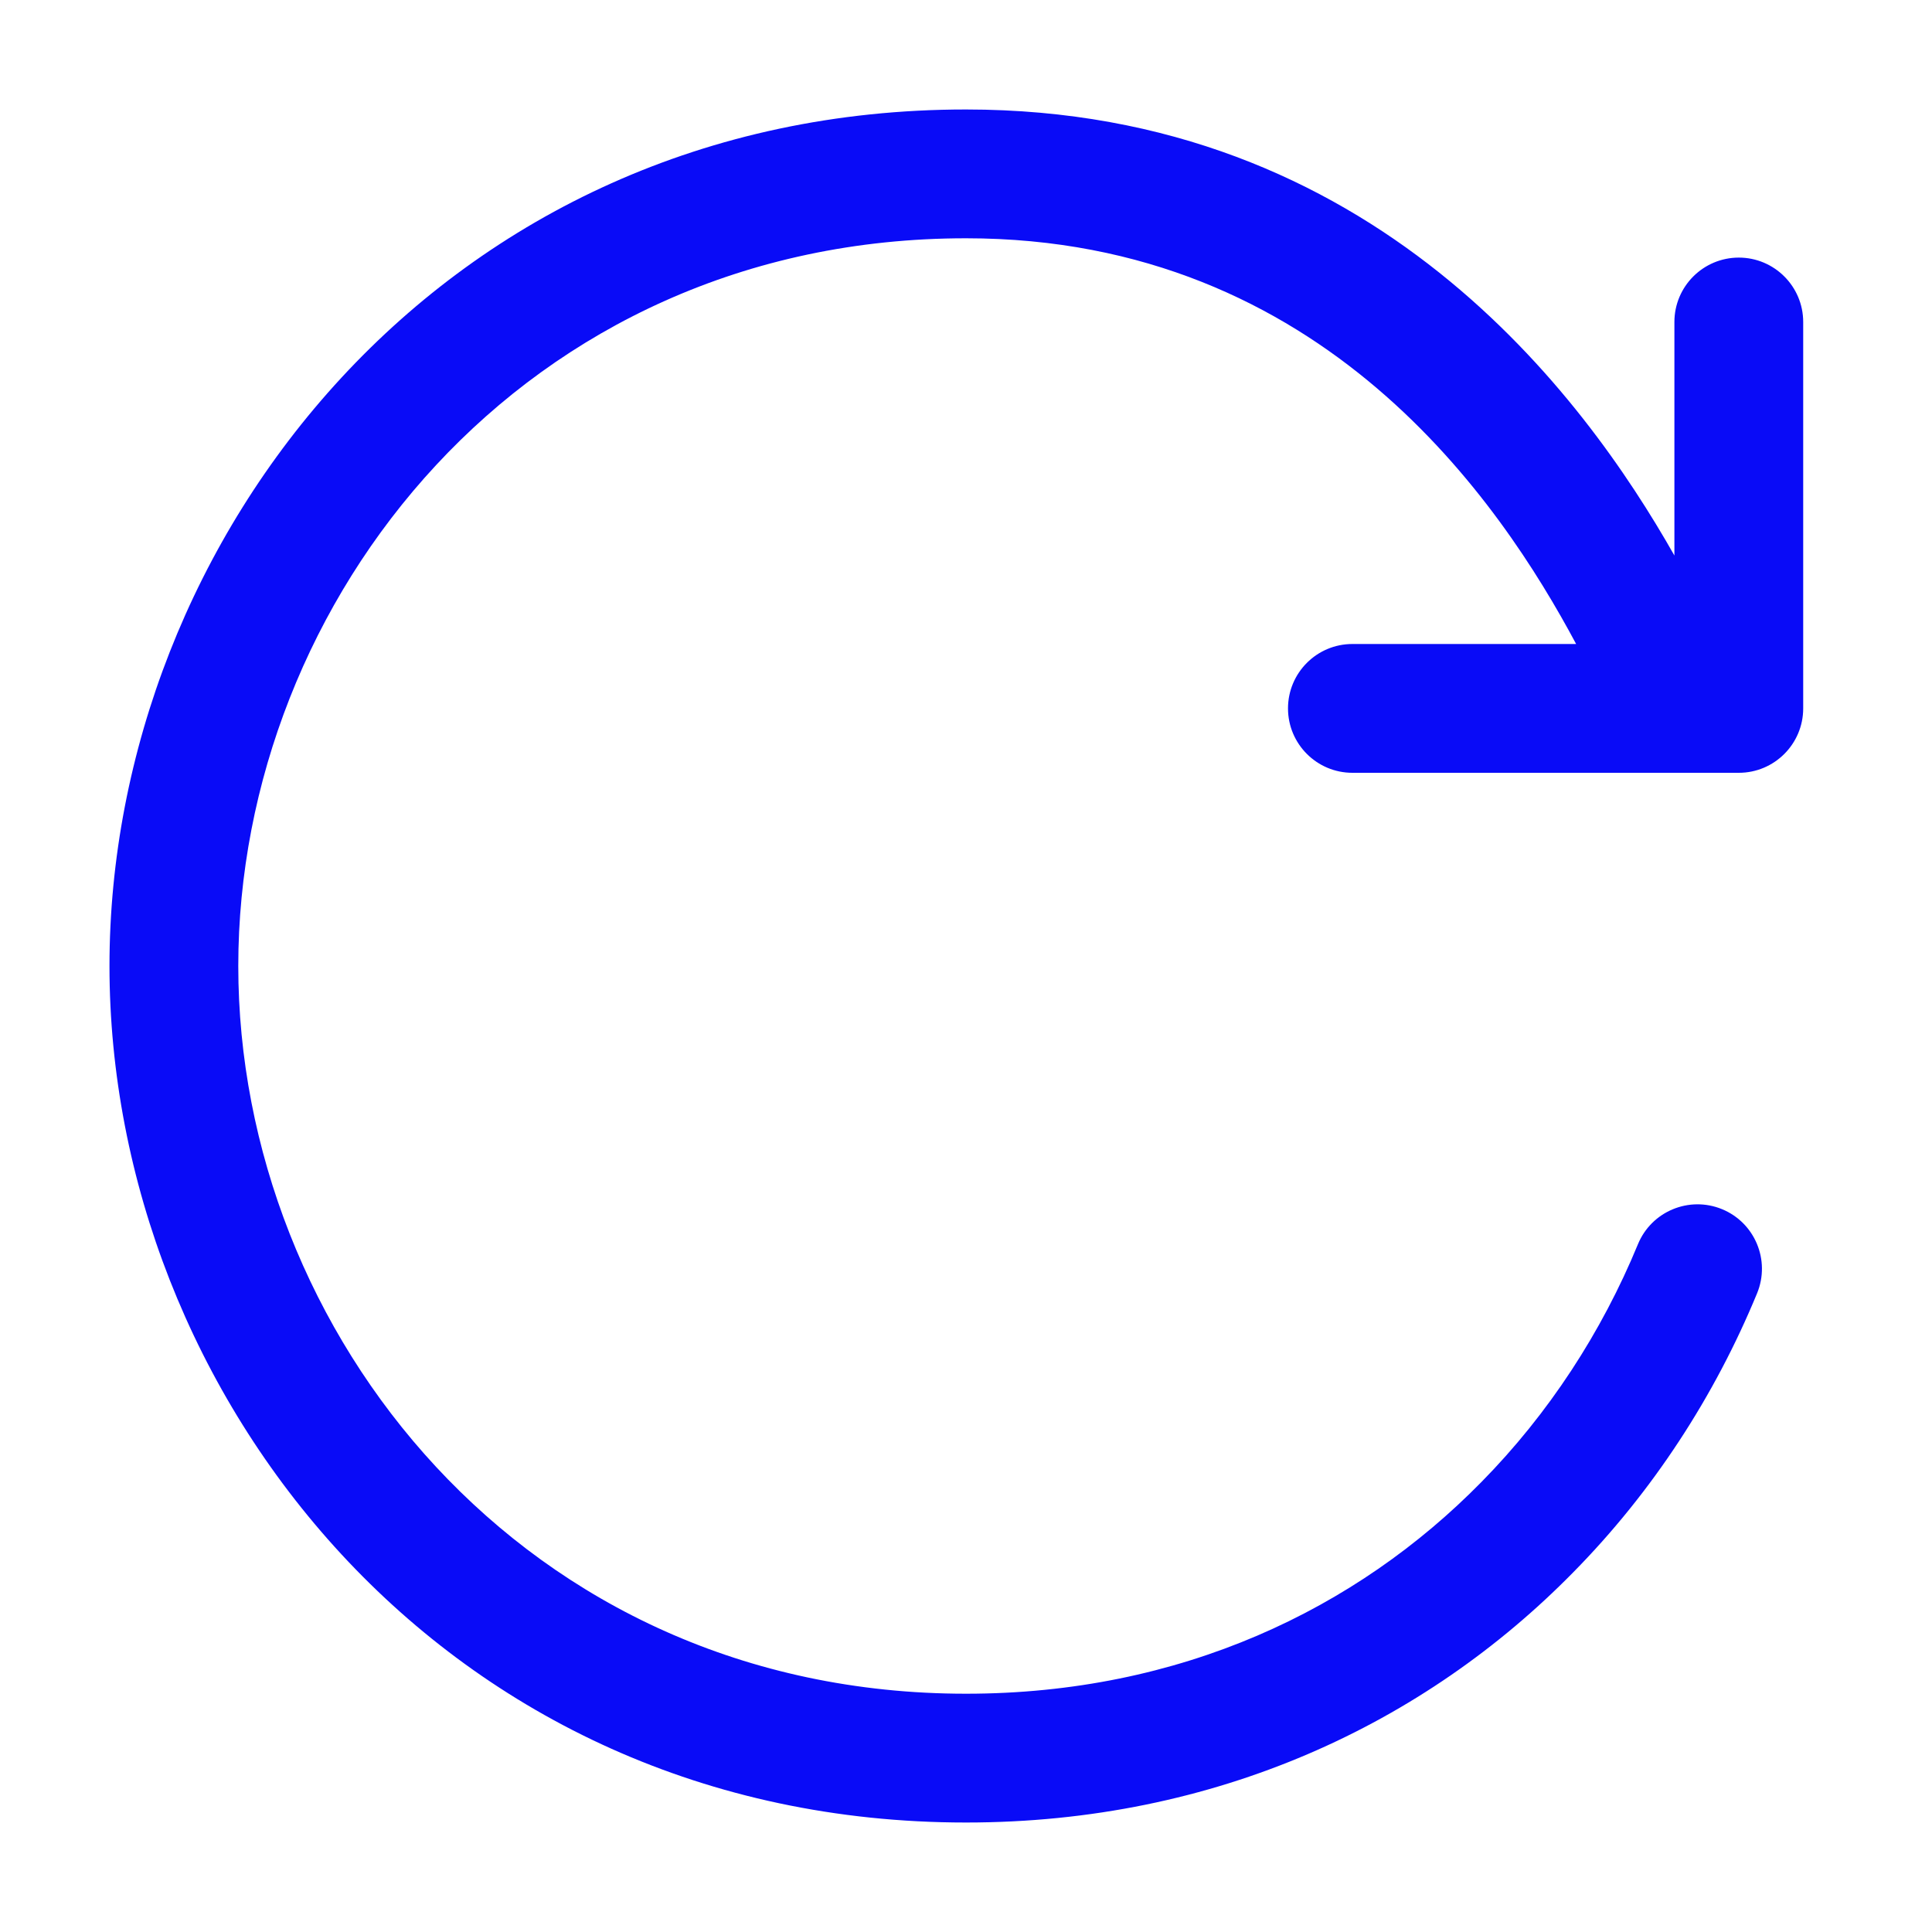
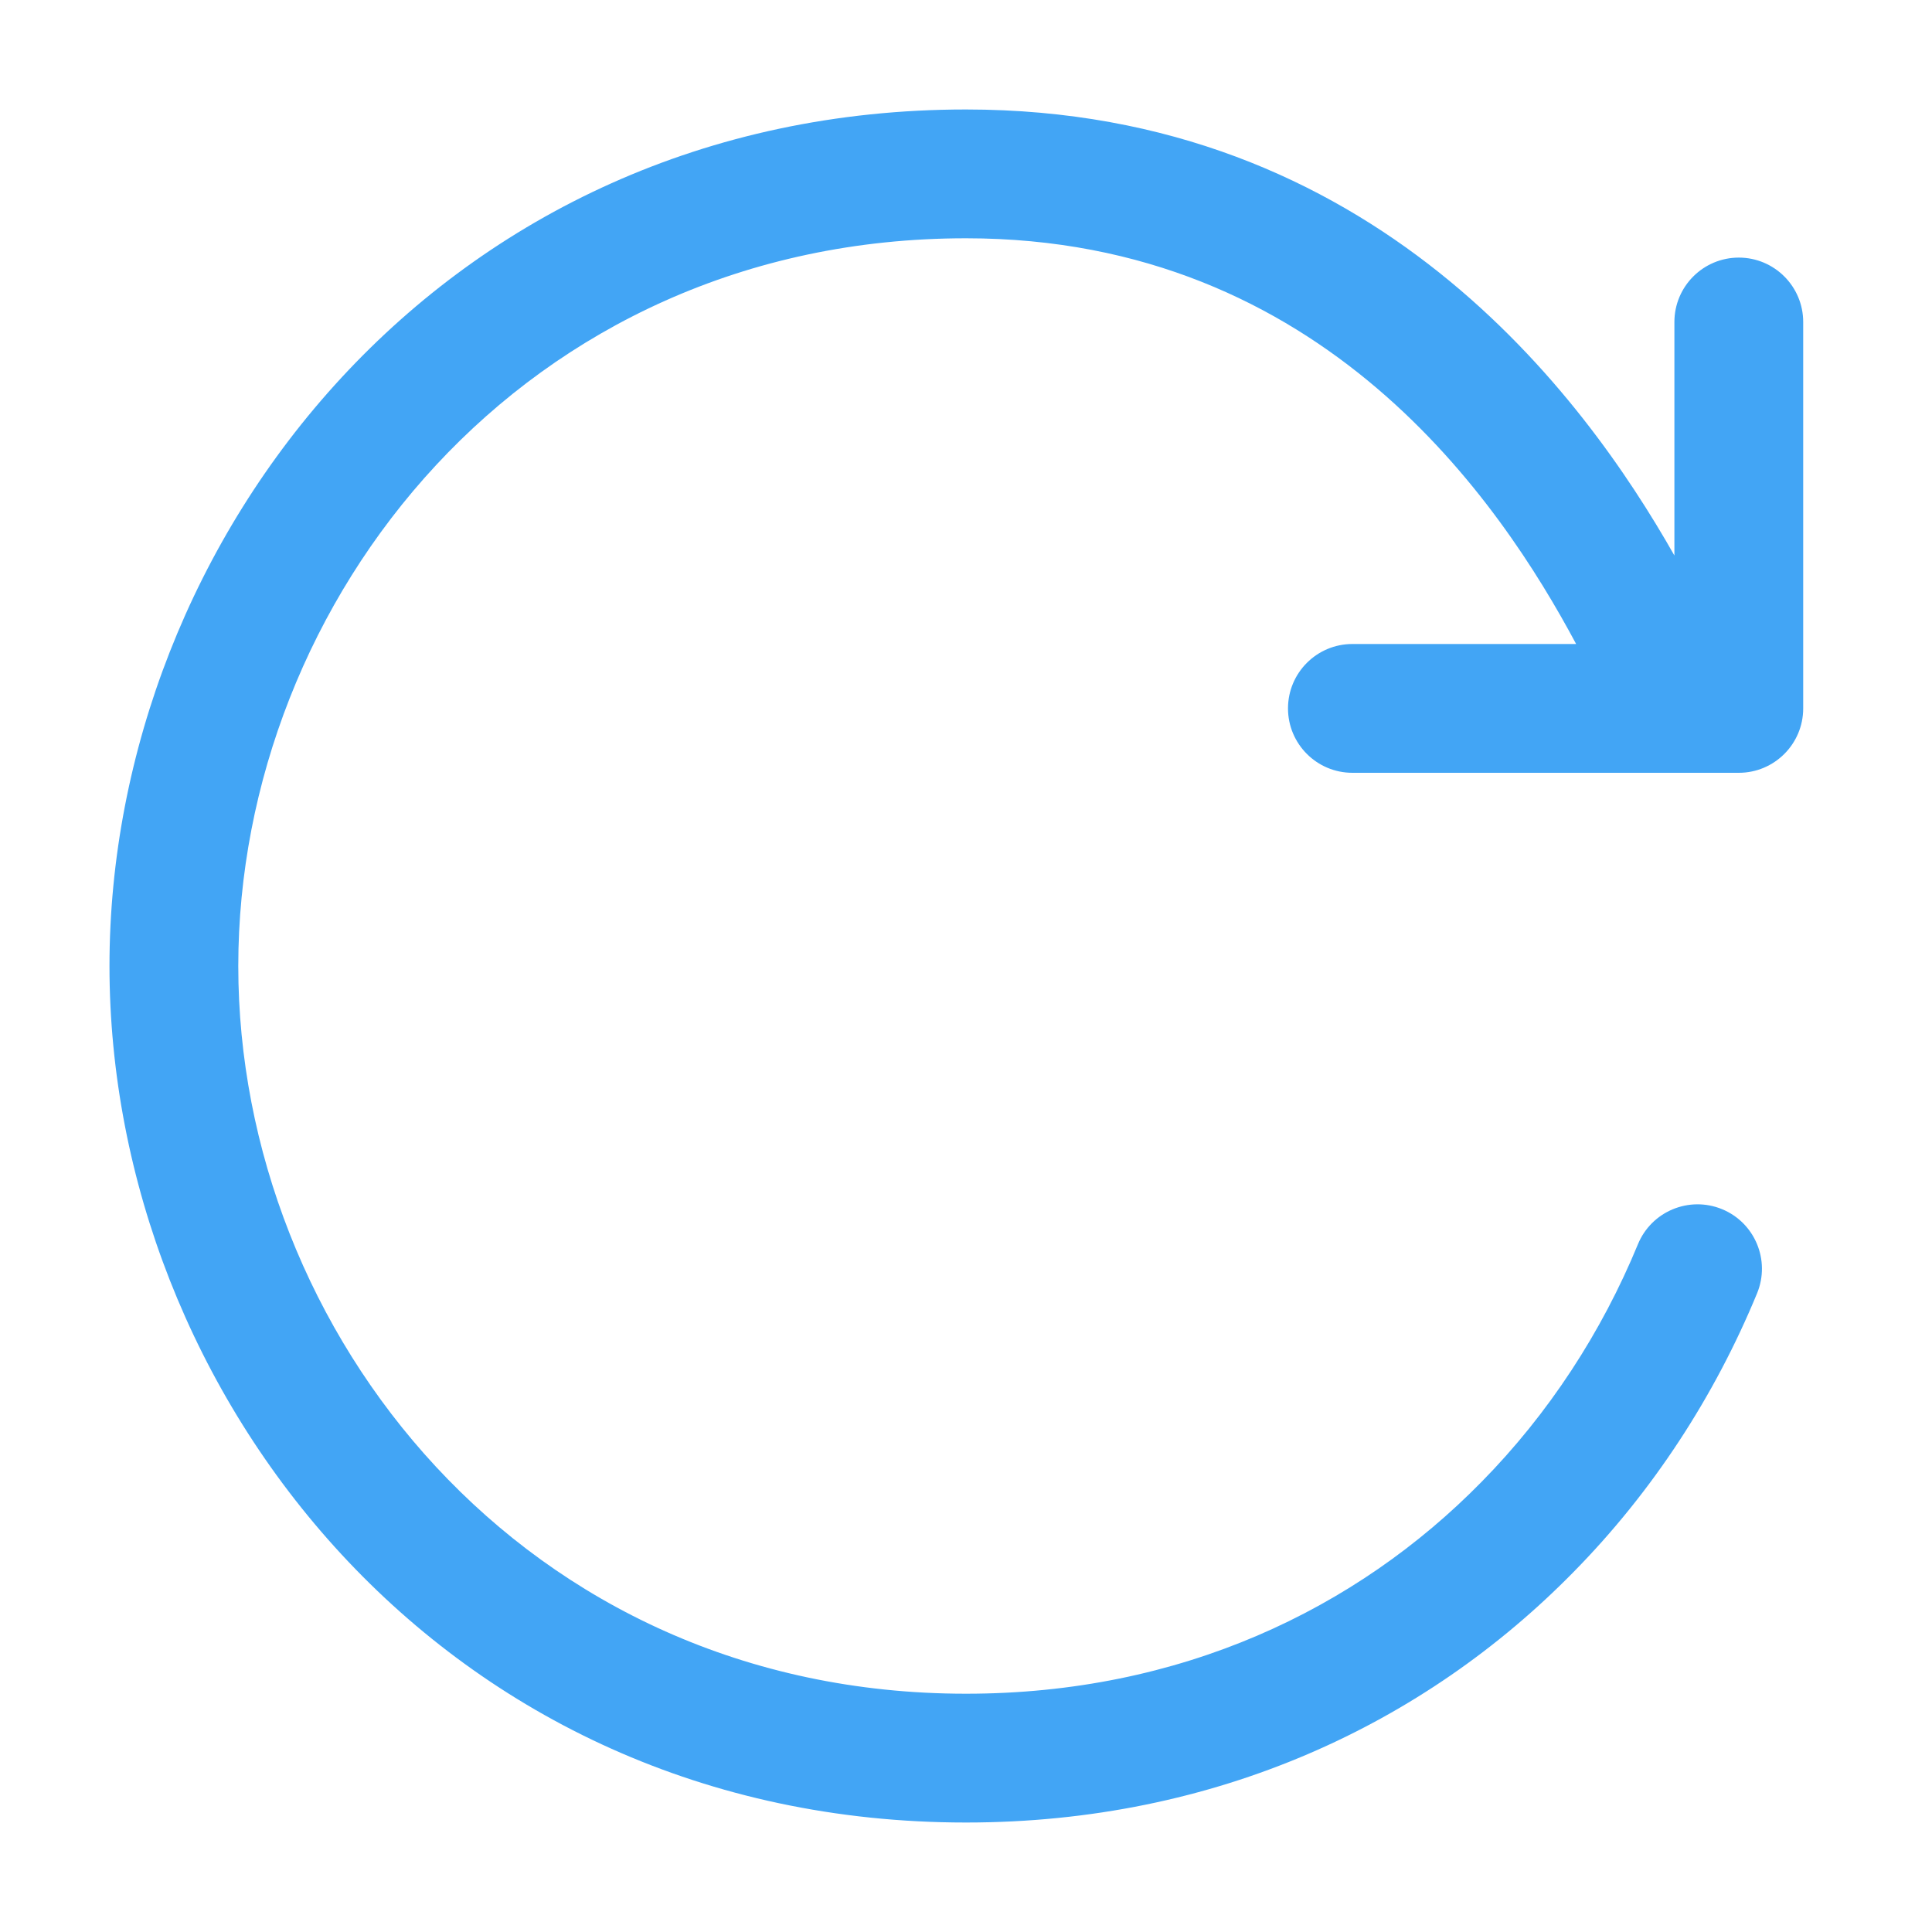
<svg xmlns="http://www.w3.org/2000/svg" width="20px" height="20px" viewBox="0 0 15 15" fill="none">
-   <path fill-rule="evenodd" clip-rule="evenodd" d="M1.85 7.5C1.85 4.665 4.06 1.85 7.5 1.85C10.278 1.85 11.652 3.906 12.237 5H10.5C10.224 5 10 5.224 10 5.5C10 5.776 10.224 6 10.5 6H13.5C13.776 6 14 5.776 14 5.5V2.5C14 2.224 13.776 2 13.5 2C13.224 2 13 2.224 13 2.5V4.313C12.296 3.071 10.666 0.85 7.5 0.85C3.437 0.85 0.85 4.185 0.85 7.5C0.85 10.815 3.437 14.15 7.5 14.15C9.444 14.15 11.062 13.381 12.214 12.208C12.832 11.581 13.313 10.839 13.642 10.041C13.747 9.785 13.625 9.493 13.37 9.388C13.114 9.283 12.822 9.405 12.717 9.66C12.436 10.342 12.025 10.975 11.501 11.507C10.53 12.496 9.165 13.15 7.5 13.15C4.06 13.15 1.85 10.335 1.85 7.5Z" fill="#090bf7" />
+   <path fill-rule="evenodd" clip-rule="evenodd" d="M1.85 7.5C1.85 4.665 4.06 1.85 7.5 1.85C10.278 1.85 11.652 3.906 12.237 5H10.5C10.224 5 10 5.224 10 5.5C10 5.776 10.224 6 10.5 6H13.5C13.776 6 14 5.776 14 5.5V2.5C14 2.224 13.776 2 13.5 2C13.224 2 13 2.224 13 2.5V4.313C12.296 3.071 10.666 0.85 7.5 0.85C3.437 0.85 0.85 4.185 0.85 7.5C0.85 10.815 3.437 14.15 7.5 14.15C9.444 14.15 11.062 13.381 12.214 12.208C12.832 11.581 13.313 10.839 13.642 10.041C13.747 9.785 13.625 9.493 13.37 9.388C13.114 9.283 12.822 9.405 12.717 9.66C12.436 10.342 12.025 10.975 11.501 11.507C10.53 12.496 9.165 13.15 7.5 13.15C4.06 13.15 1.85 10.335 1.85 7.5Z" fill="#42A5F5" />
</svg>
